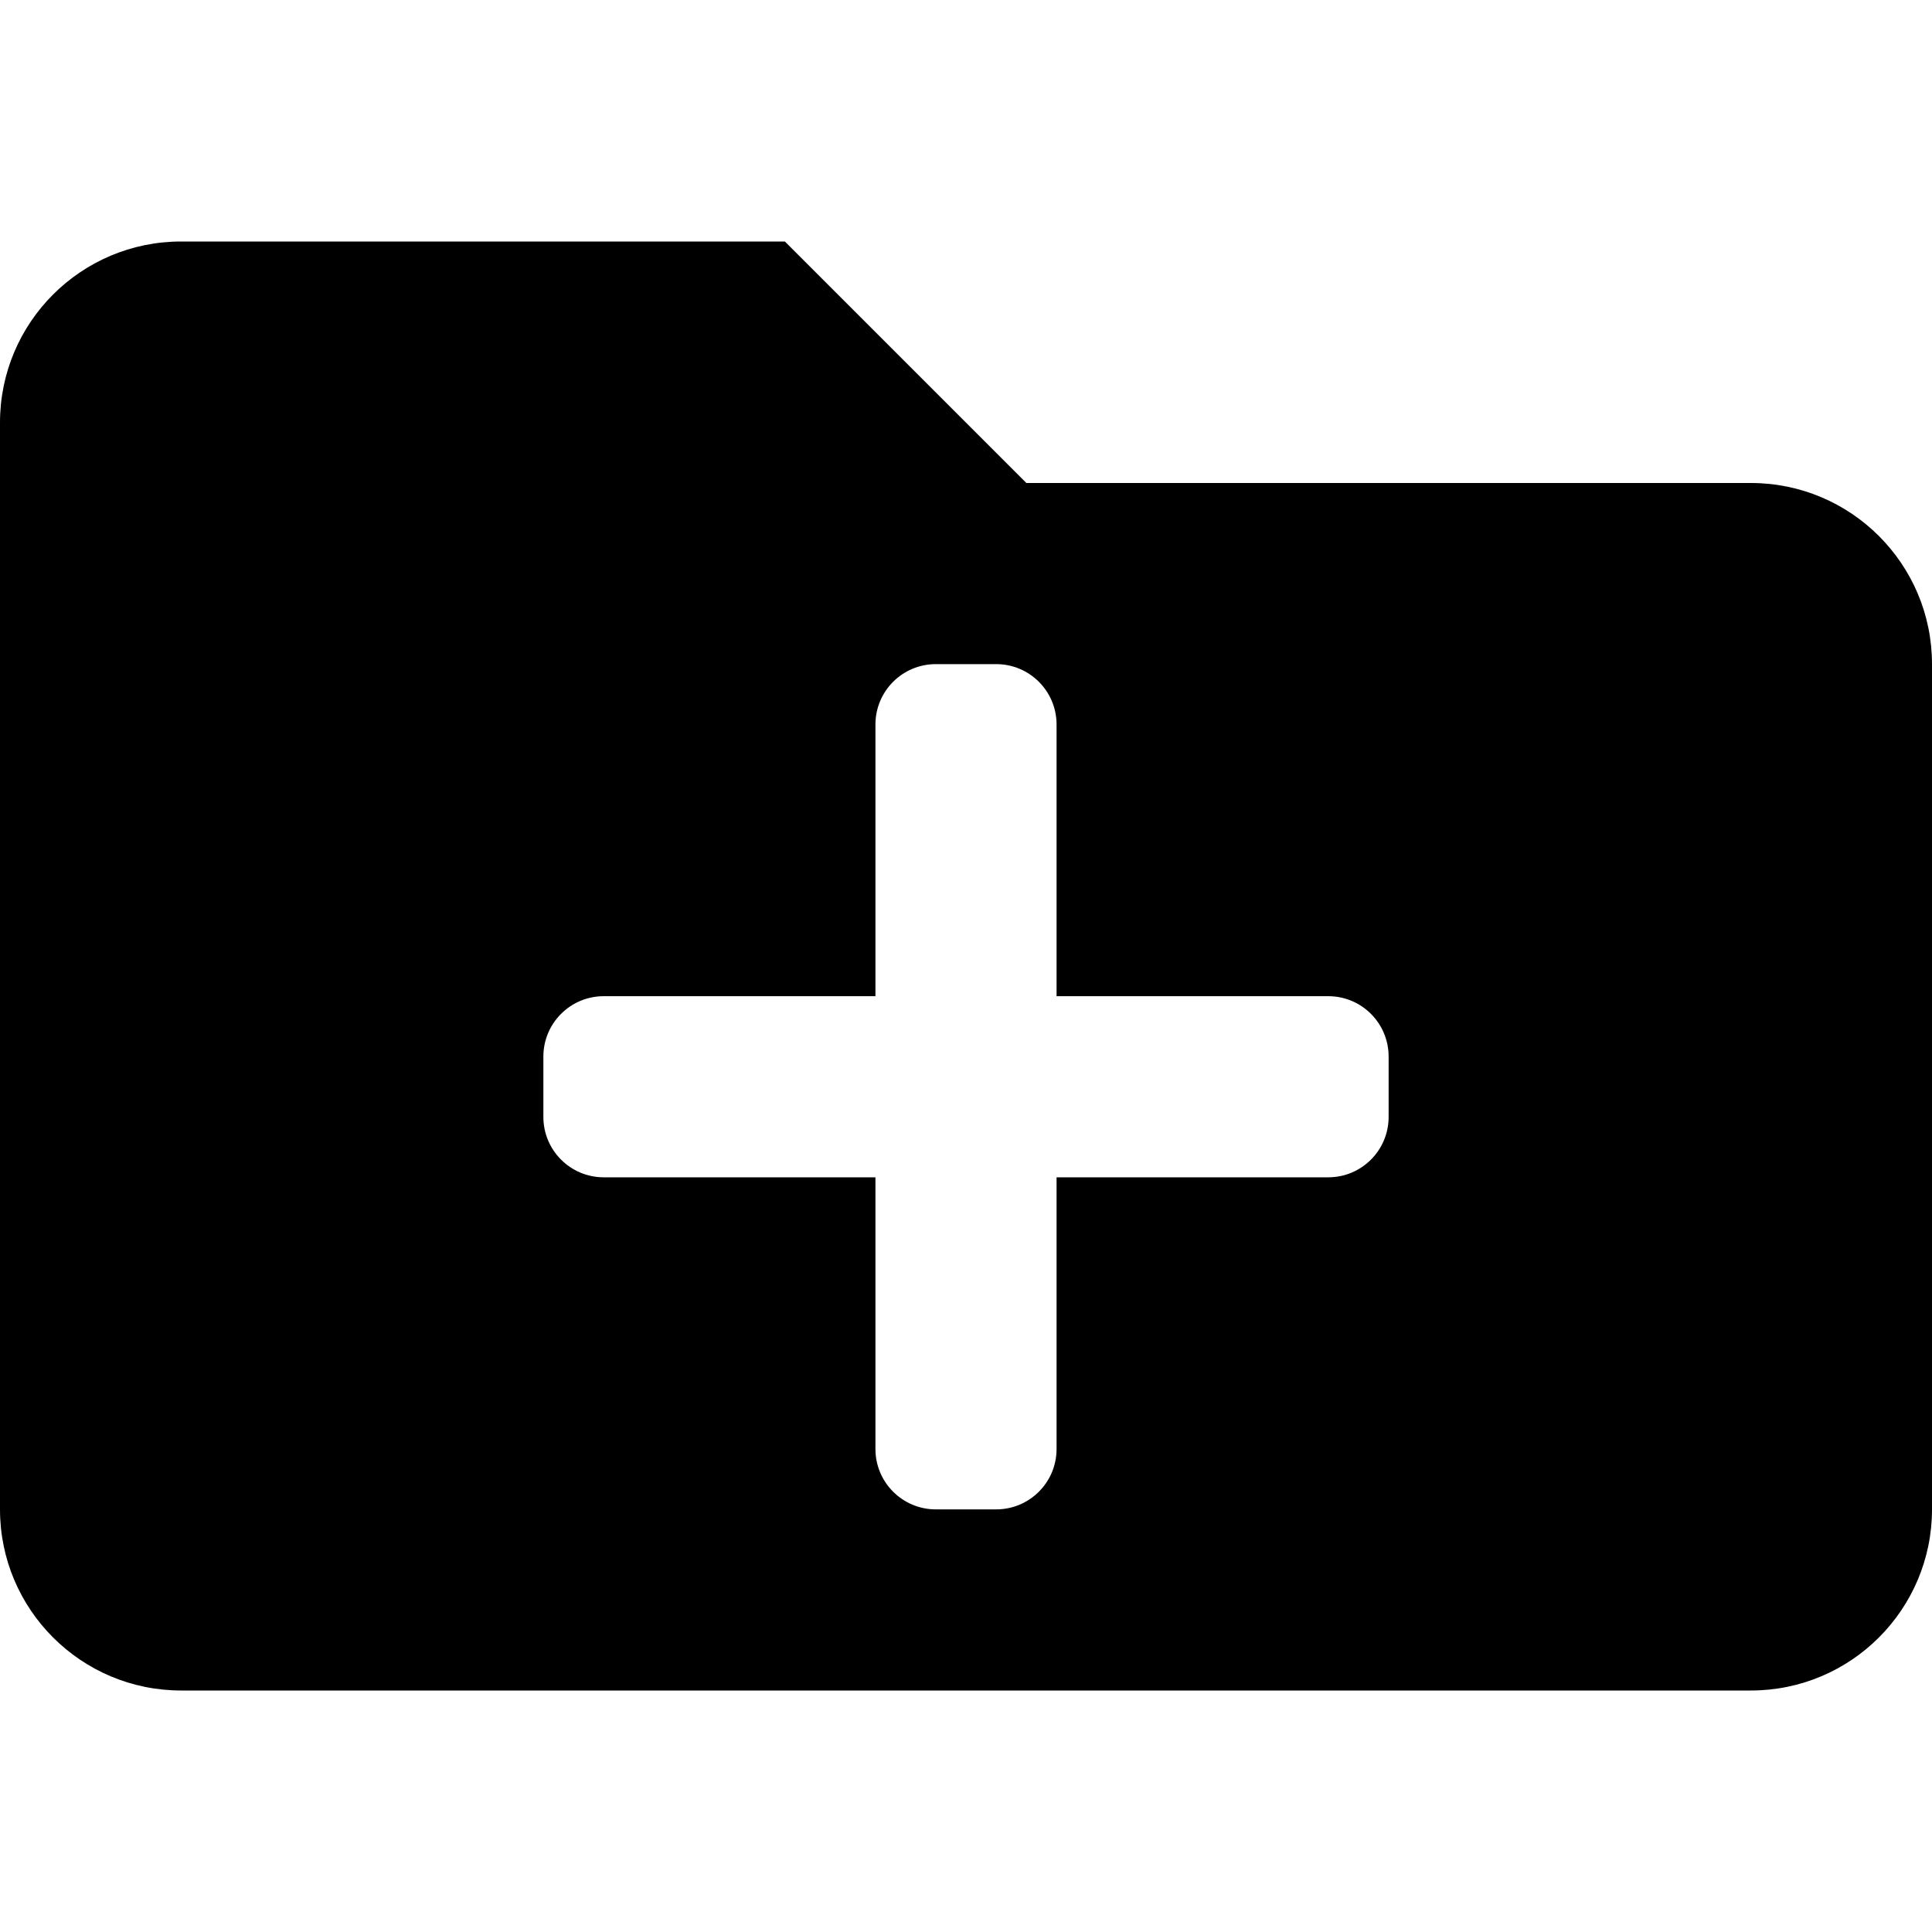
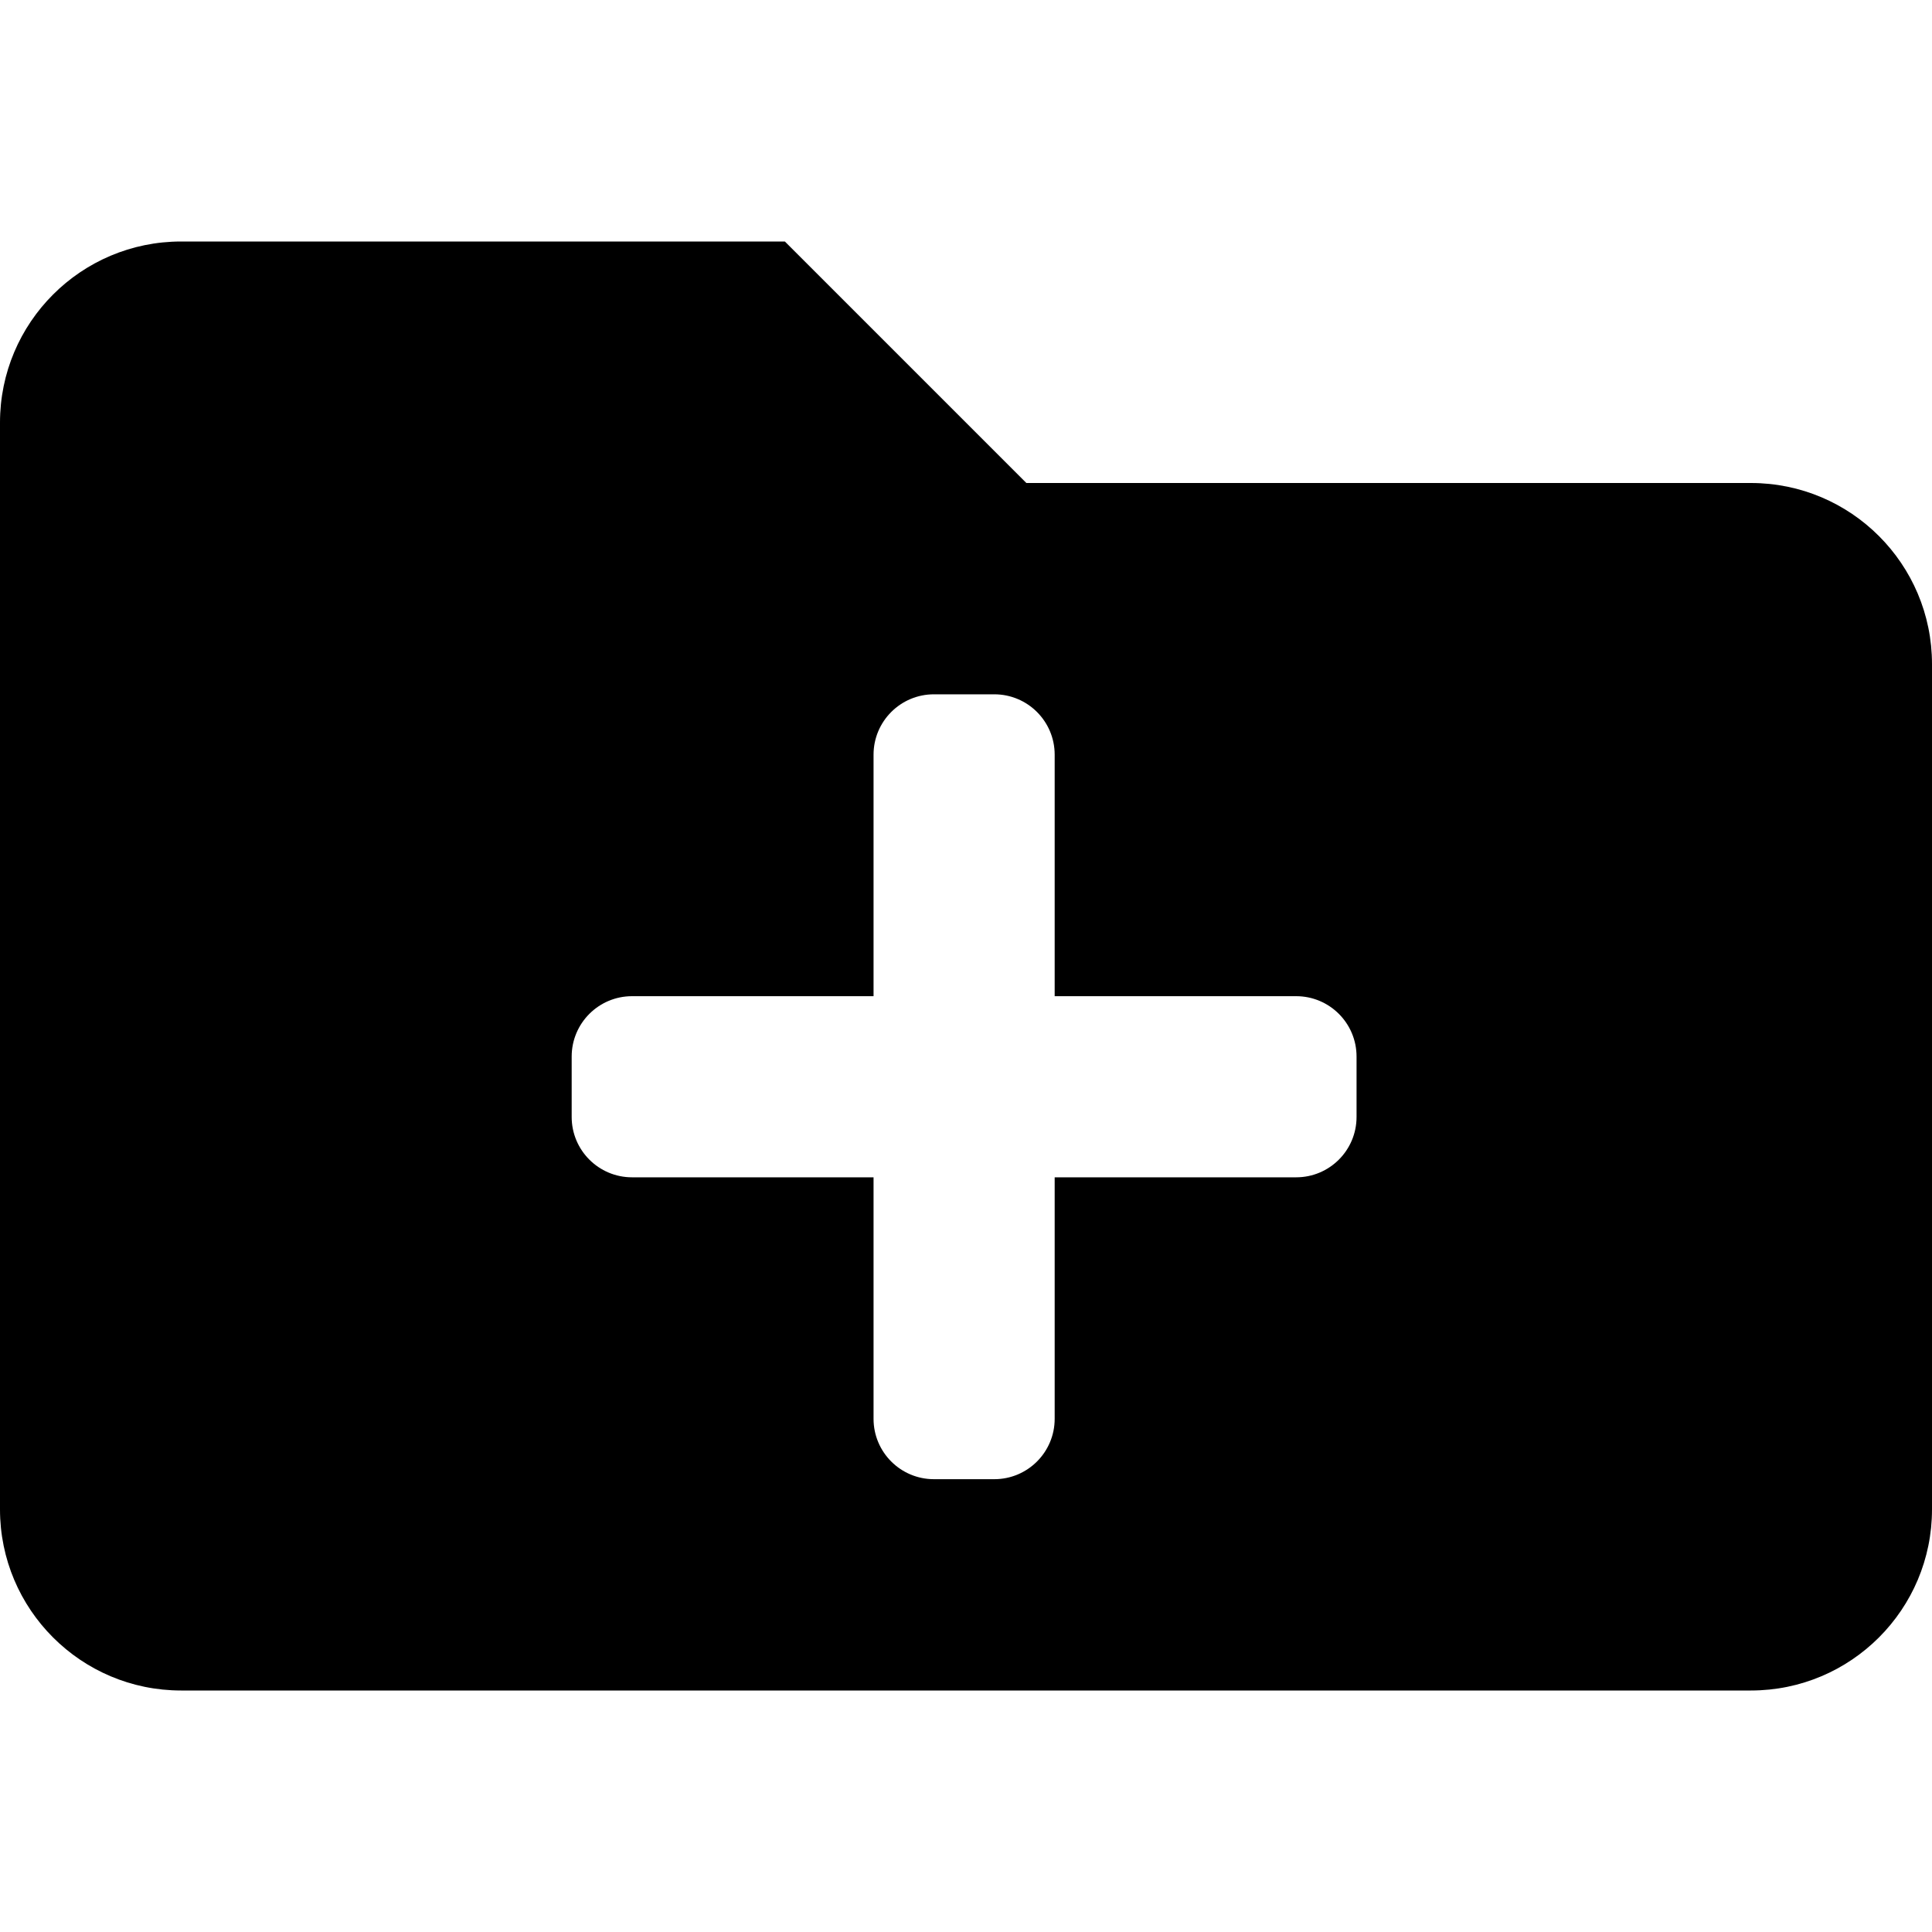
<svg xmlns="http://www.w3.org/2000/svg" viewBox="0 0 512 512">
-   <path d="M464 128H272l-64-64H48C21.49 64 0 85.49 0 112v288c0 26.51 21.49 48 48 48h416c26.51 0 48-21.49 48-48V176c0-26.51-21.49-48-48-48zm-96 168c0 8.84-7.16 16-16 16h-72v72c0 8.84-7.16 16-16 16h-16c-8.84 0-16-7.16-16-16v-72h-72c-8.84 0-16-7.16-16-16v-16c0-8.84 7.16-16 16-16h72v-72c0-8.84 7.16-16 16-16h16c8.84 0 16 7.16 16 16v72h72c8.84 0 16 7.16 16 16v16z" />
+   <path d="M464,128H272L208,64H48A48,48,0,0,0,0,112V400a48,48,0,0,0,48,48H464a48,48,0,0,0,48-48V176A48,48,0,0,0,464,128ZM359.5,296a16,16,0,0,1-16,16h-64v64a16,16,0,0,1-16,16h-16a16,16,0,0,1-16-16V312h-64a16,16,0,0,1-16-16V280a16,16,0,0,1,16-16h64V200a16,16,0,0,1,16-16h16a16,16,0,0,1,16,16v64h64a16,16,0,0,1,16,16Z" />
</svg>
